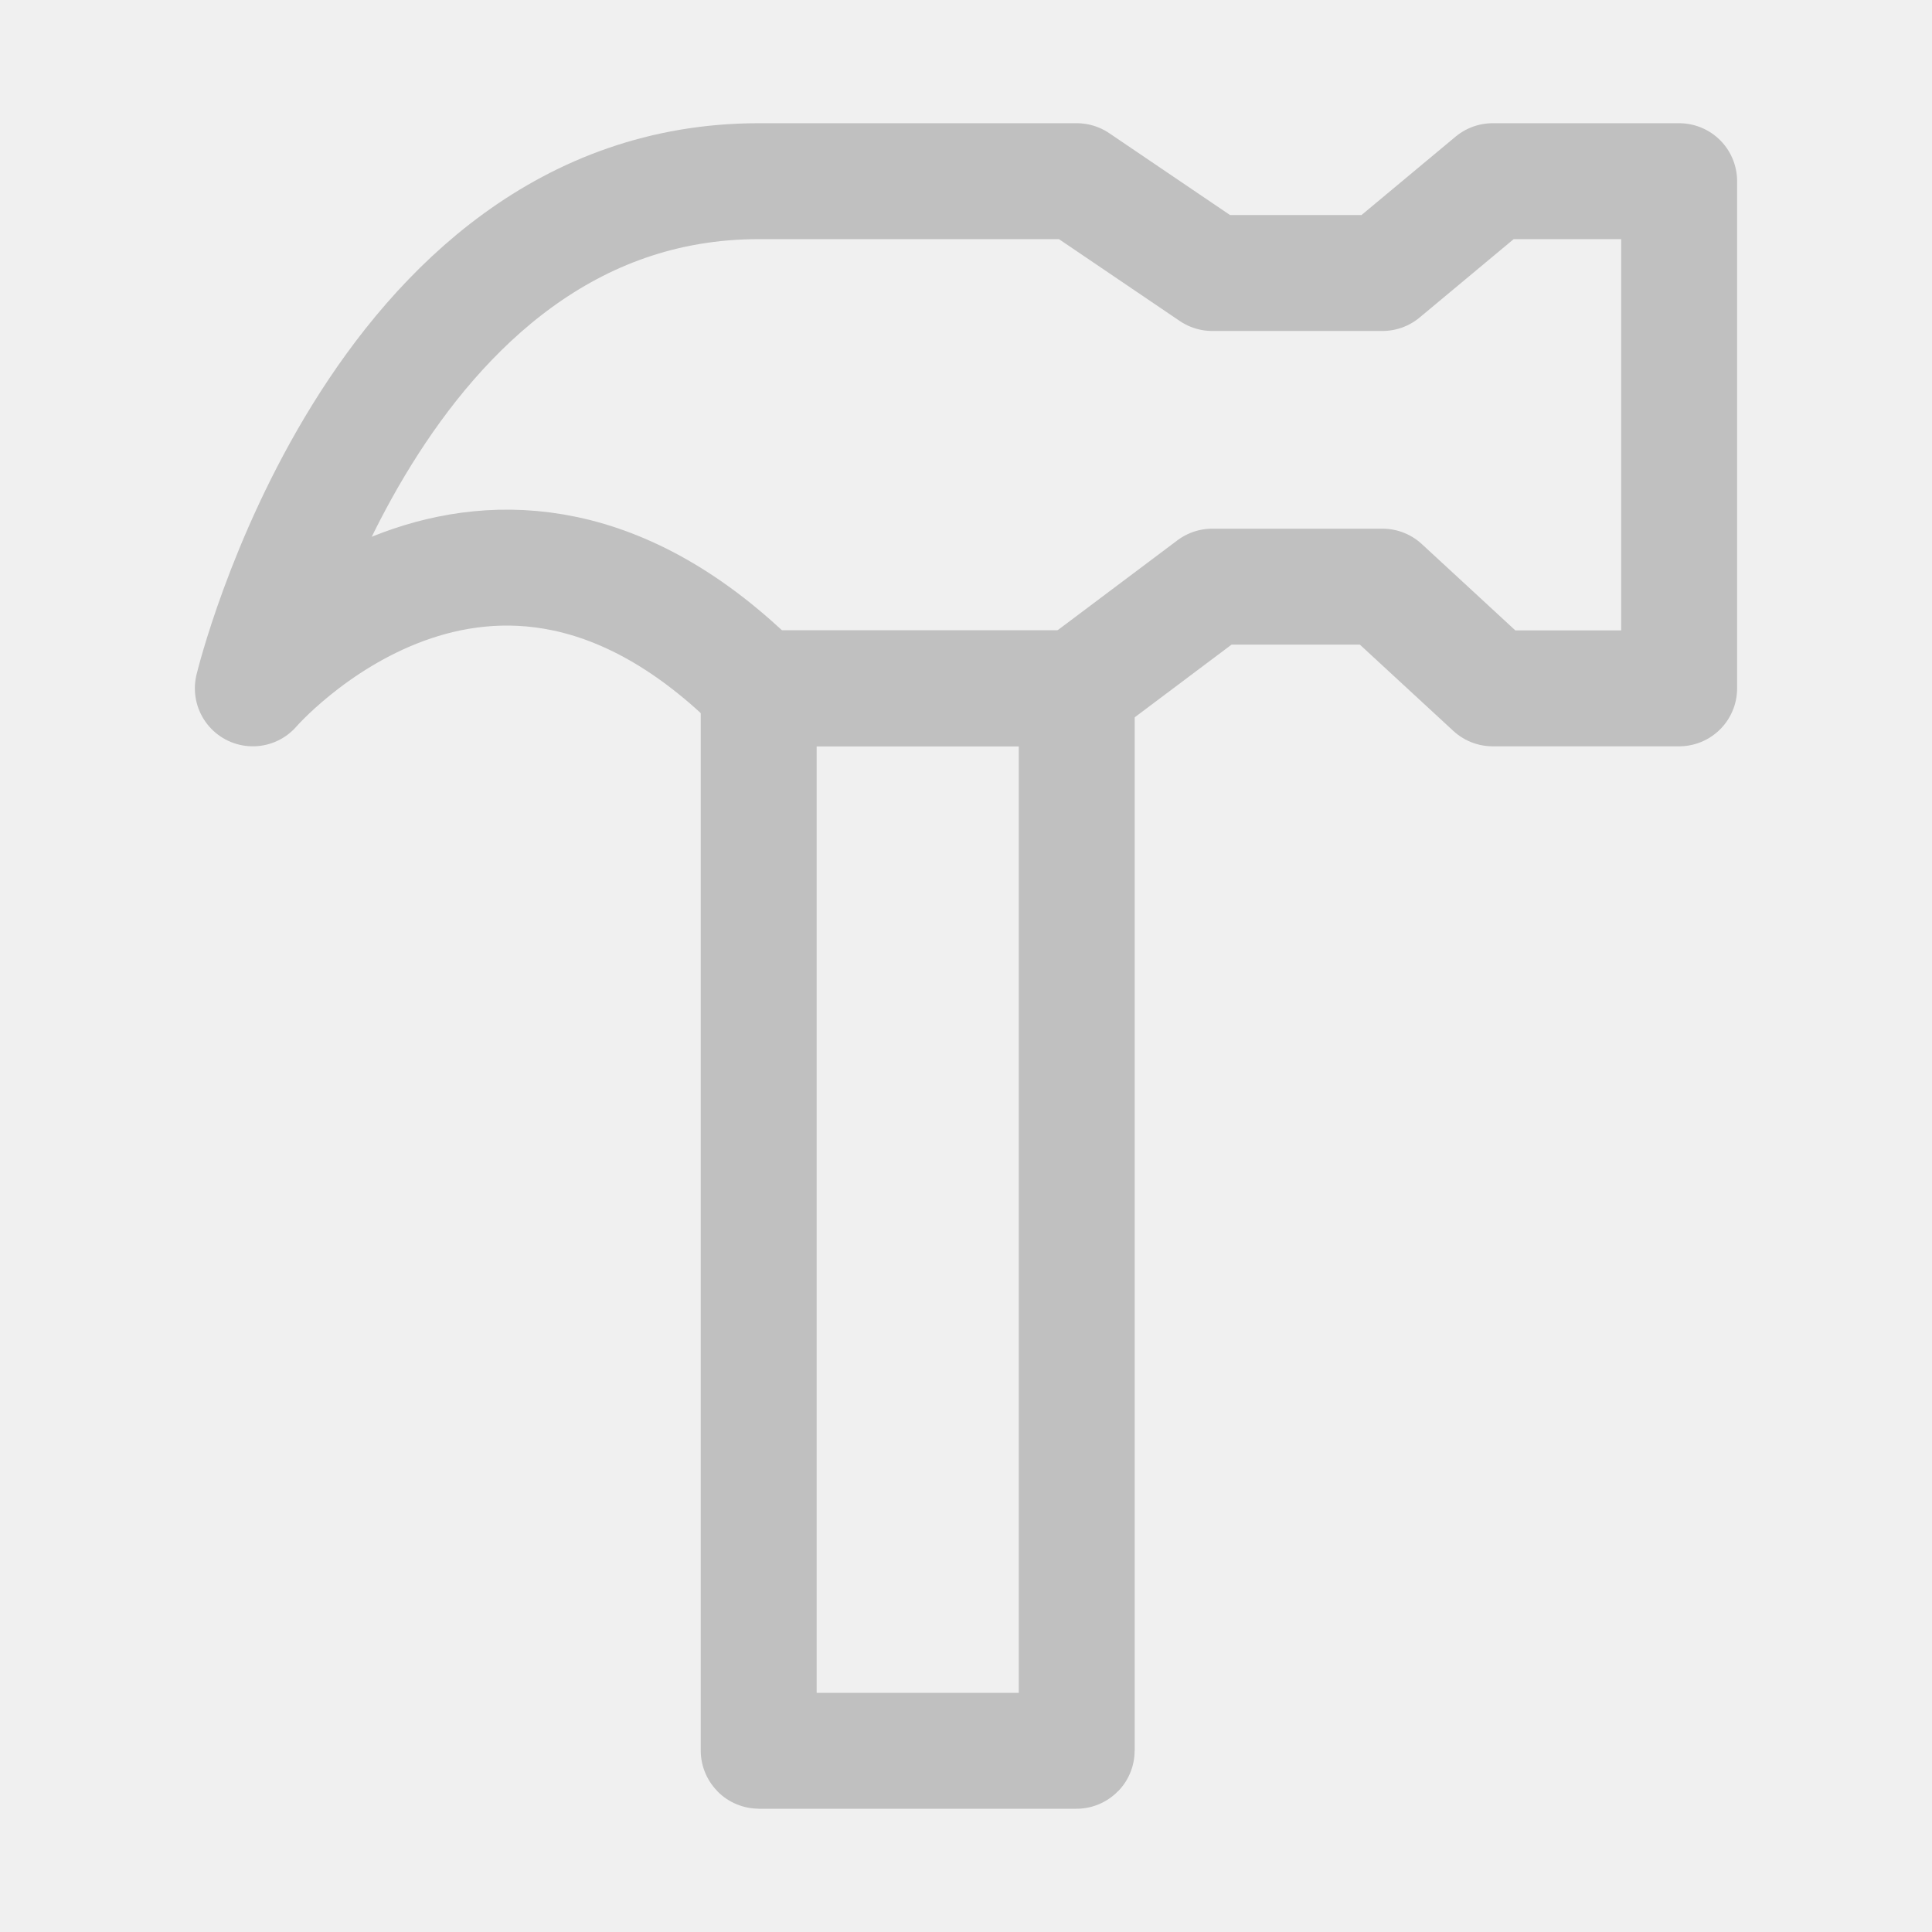
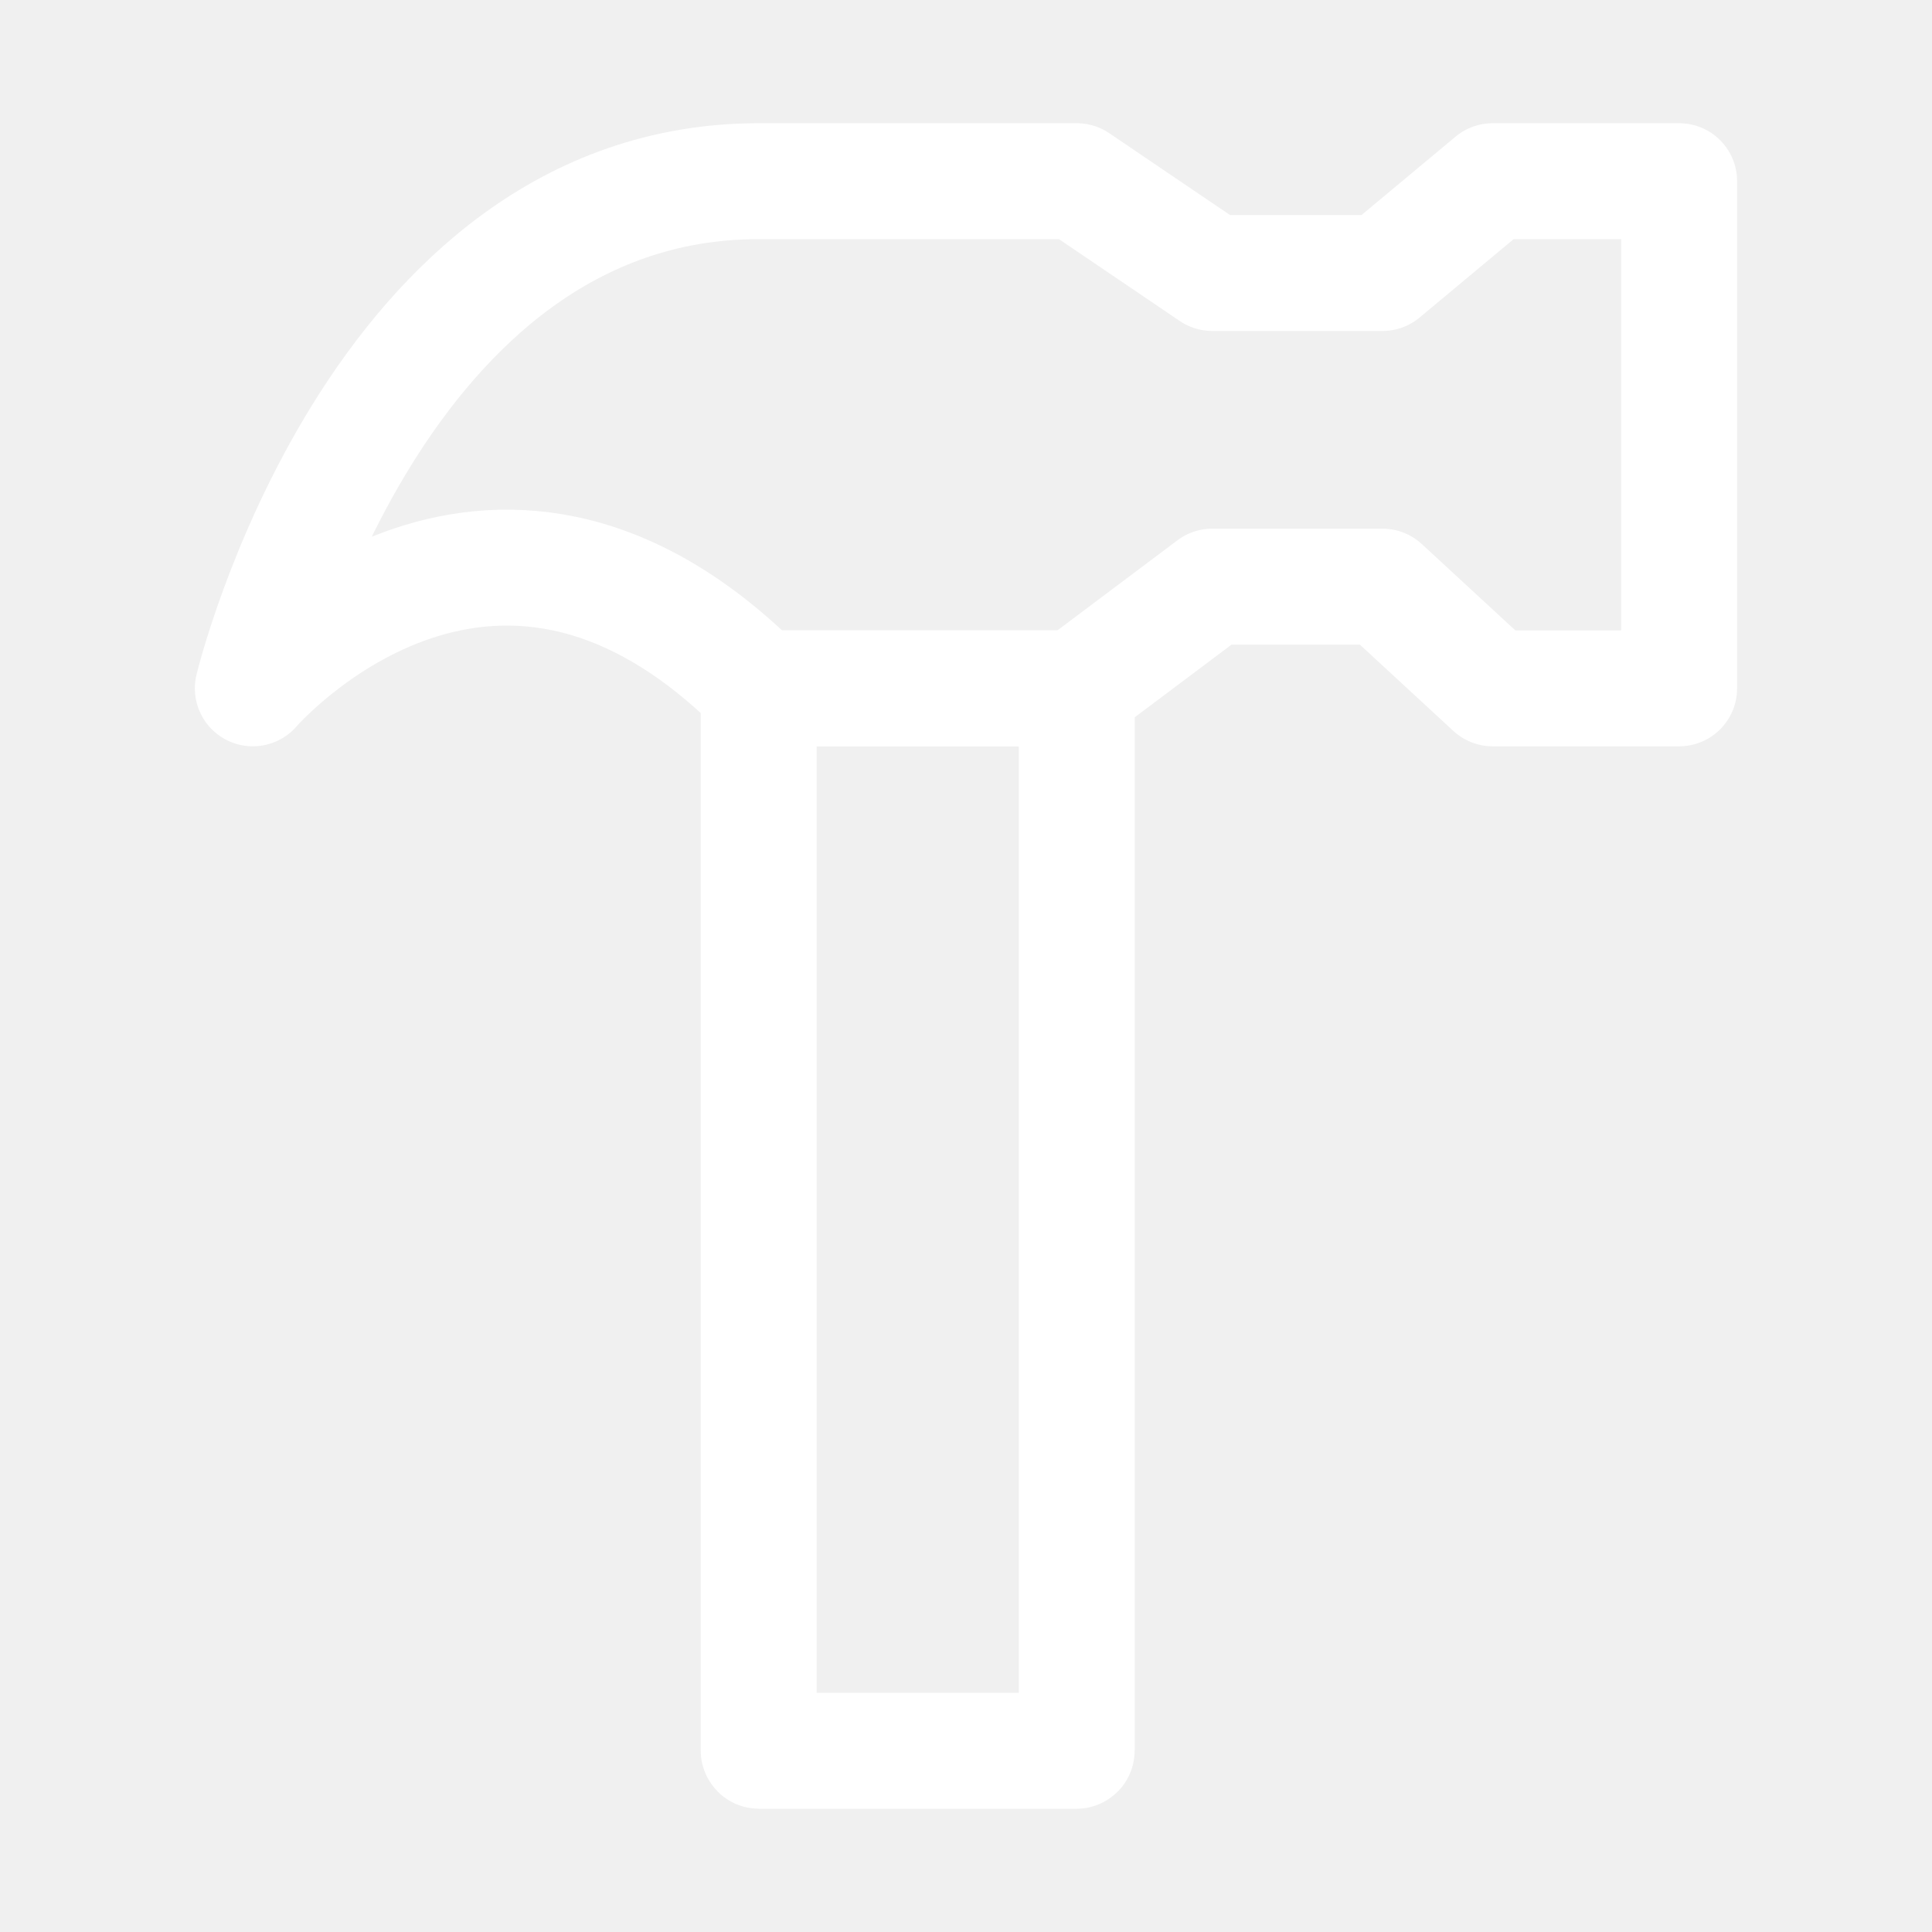
<svg xmlns="http://www.w3.org/2000/svg" height="100" width="100" version="1.1" id="Capa_1" viewBox="0 0 65.666 65.666" xml:space="preserve">
  <defs id="defs1">
	
</defs>
-   <rect style="display:inline;fill:none;stroke:#c0c0c0;stroke-width:3.94;stroke-linecap:round;stroke-linejoin:round;stroke-dasharray:none;stroke-opacity:1" id="rect1" width="10.81" height="36.111" x="-36.597" y="23.396" ry="0.01" transform="scale(-1,1)" />
-   <path style="fill:none;fill-opacity:0.635;stroke:#c0c0c0;stroke-width:3.94;stroke-linecap:round;stroke-linejoin:round;stroke-dasharray:none;stroke-opacity:1" d="m 8.593,23.396 c 0,0 4.155,-17.238 17.194,-17.238 h 10.81 l 4.606,3.121 h 5.786 L 50.734,6.158 h 6.338 V 23.396 H 50.734 L 46.989,19.939 H 41.203 l -4.606,3.457 h -10.81 c -9.233,-9.233 -17.194,0 -17.194,0" id="path16" />
+   <rect style="display:inline;fill:none;stroke:#ffffff;stroke-width:3.94;stroke-linecap:round;stroke-linejoin:round;stroke-dasharray:none;stroke-opacity:1" id="rect1" width="10.81" height="36.111" x="-36.597" y="23.396" ry="0.01" transform="scale(-1,1)" />
+   <path style="fill:none;fill-opacity:0.635;stroke:#ffffff;stroke-width:3.94;stroke-linecap:round;stroke-linejoin:round;stroke-dasharray:none;stroke-opacity:1" d="m 8.593,23.396 c 0,0 4.155,-17.238 17.194,-17.238 h 10.81 l 4.606,3.121 h 5.786 L 50.734,6.158 h 6.338 V 23.396 H 50.734 L 46.989,19.939 H 41.203 l -4.606,3.457 h -10.81 c -9.233,-9.233 -17.194,0 -17.194,0" id="path16" />
</svg>
